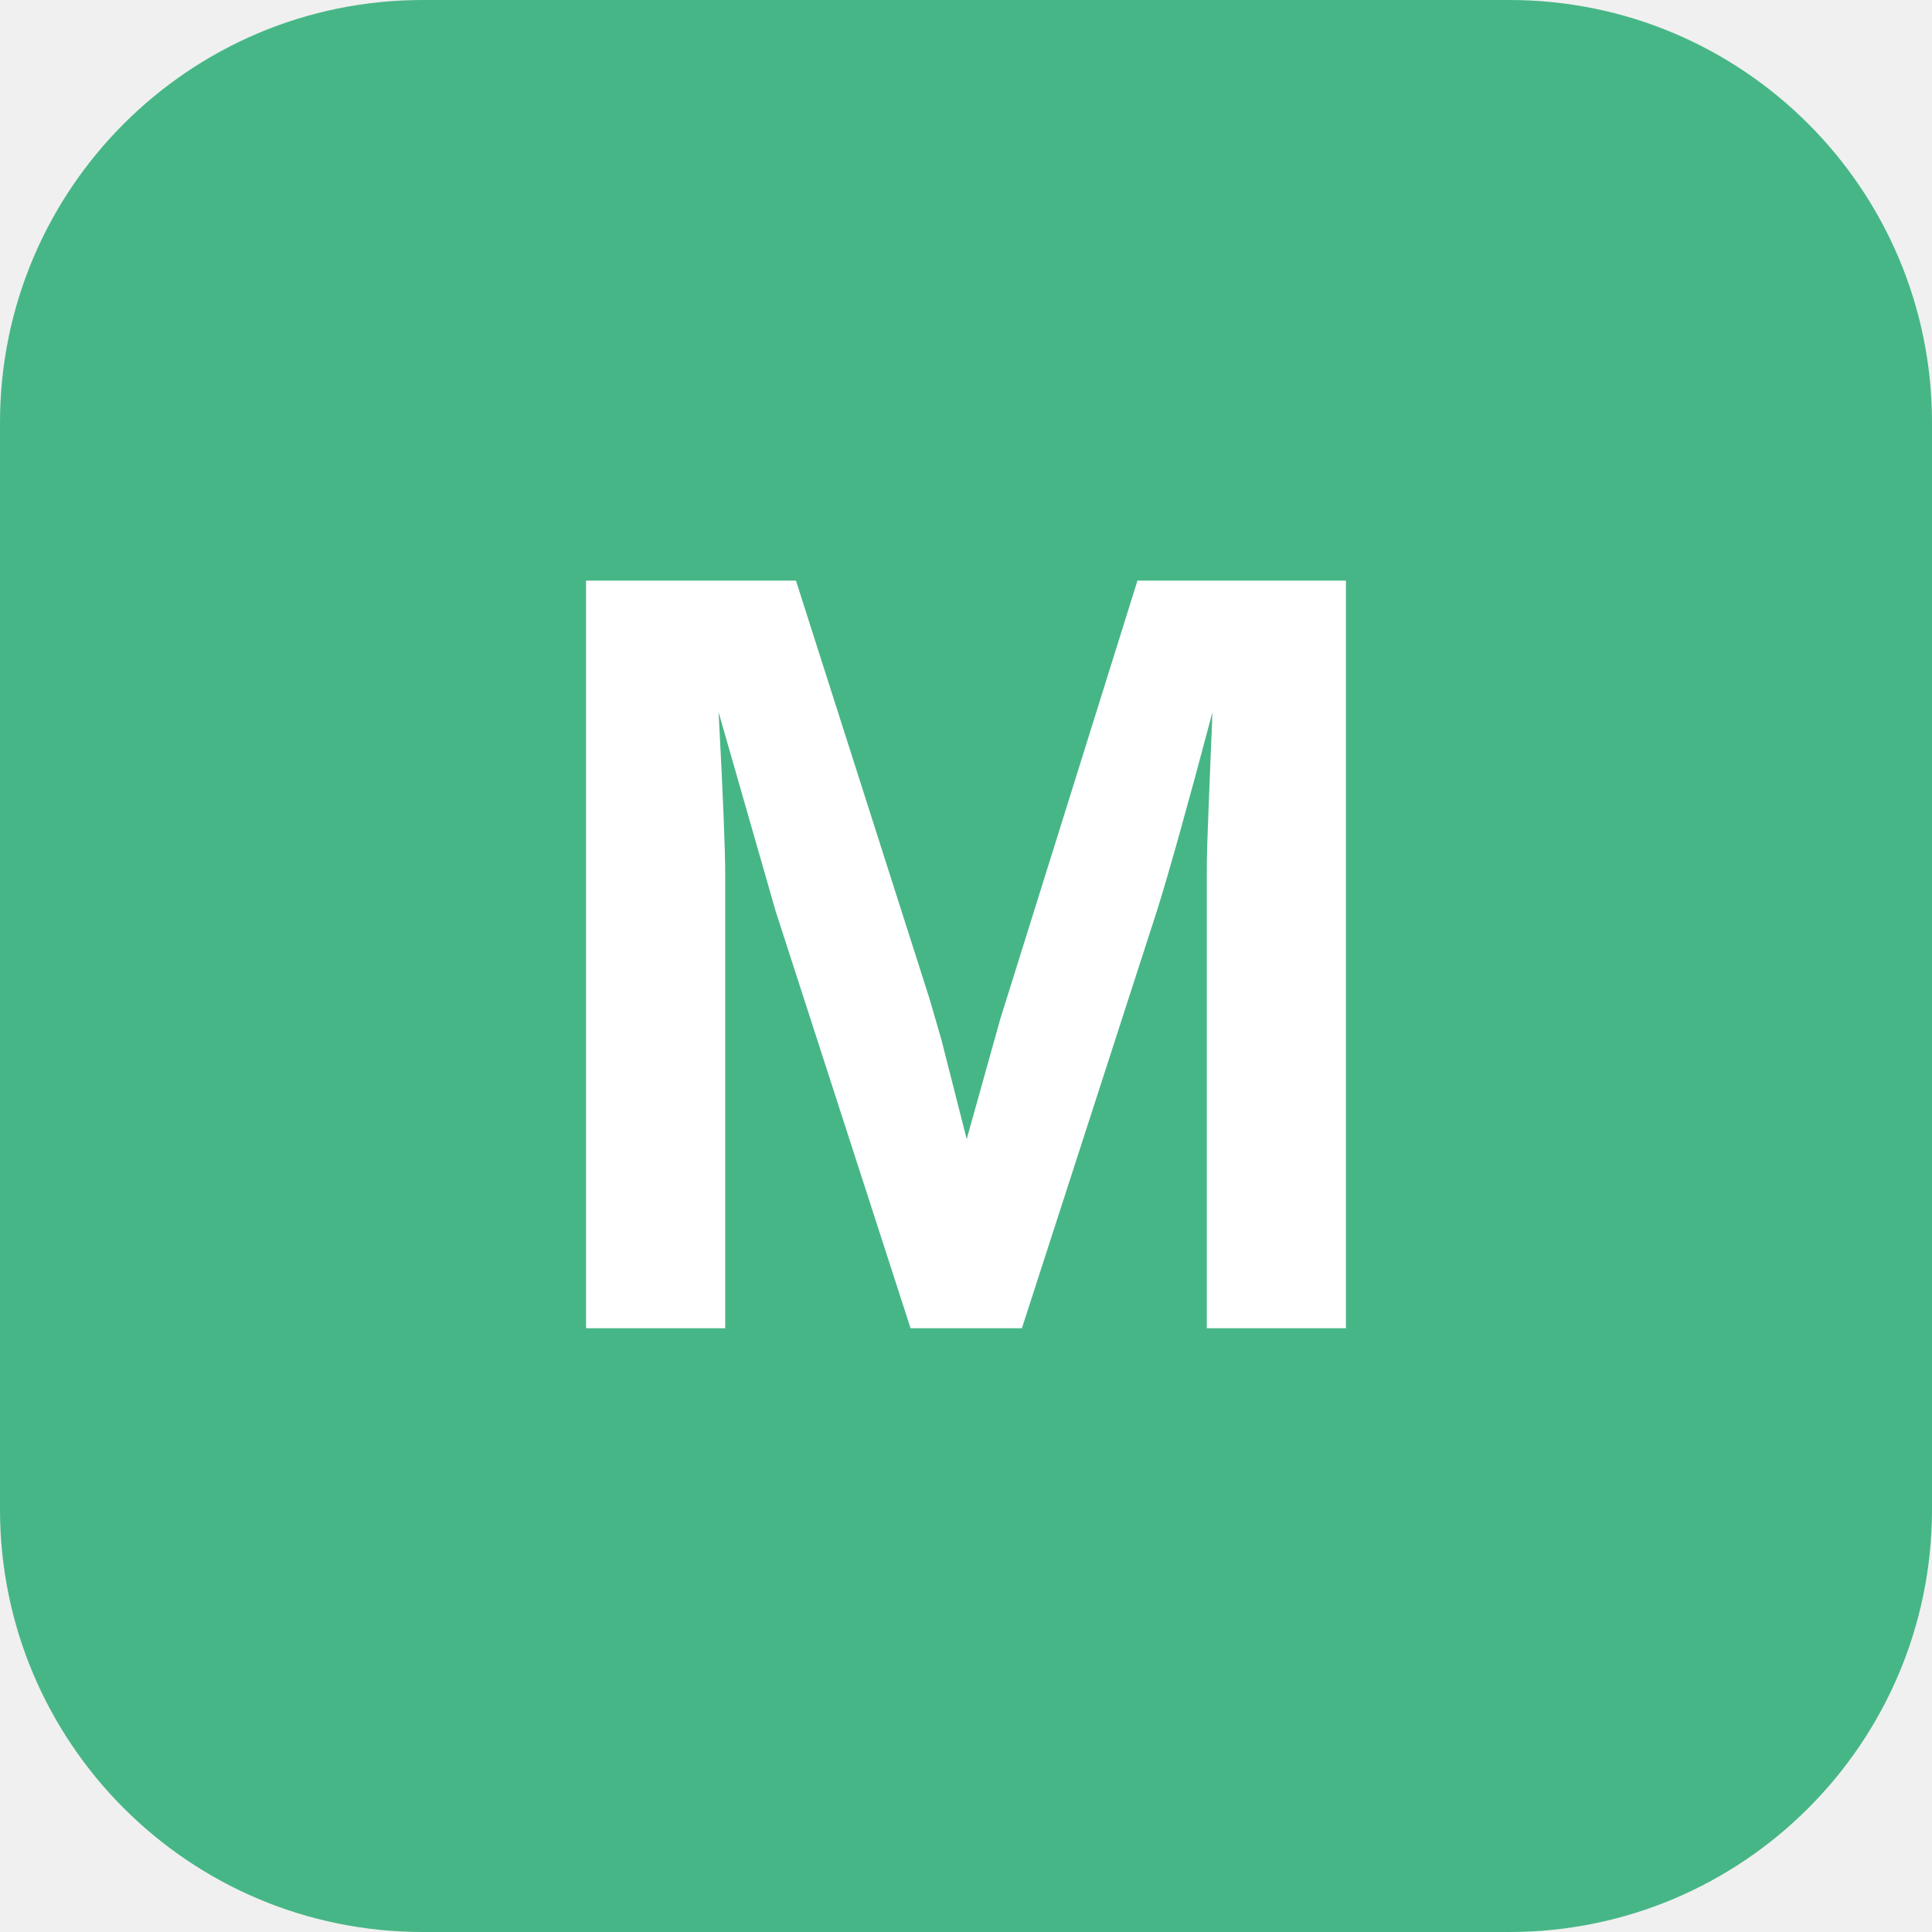
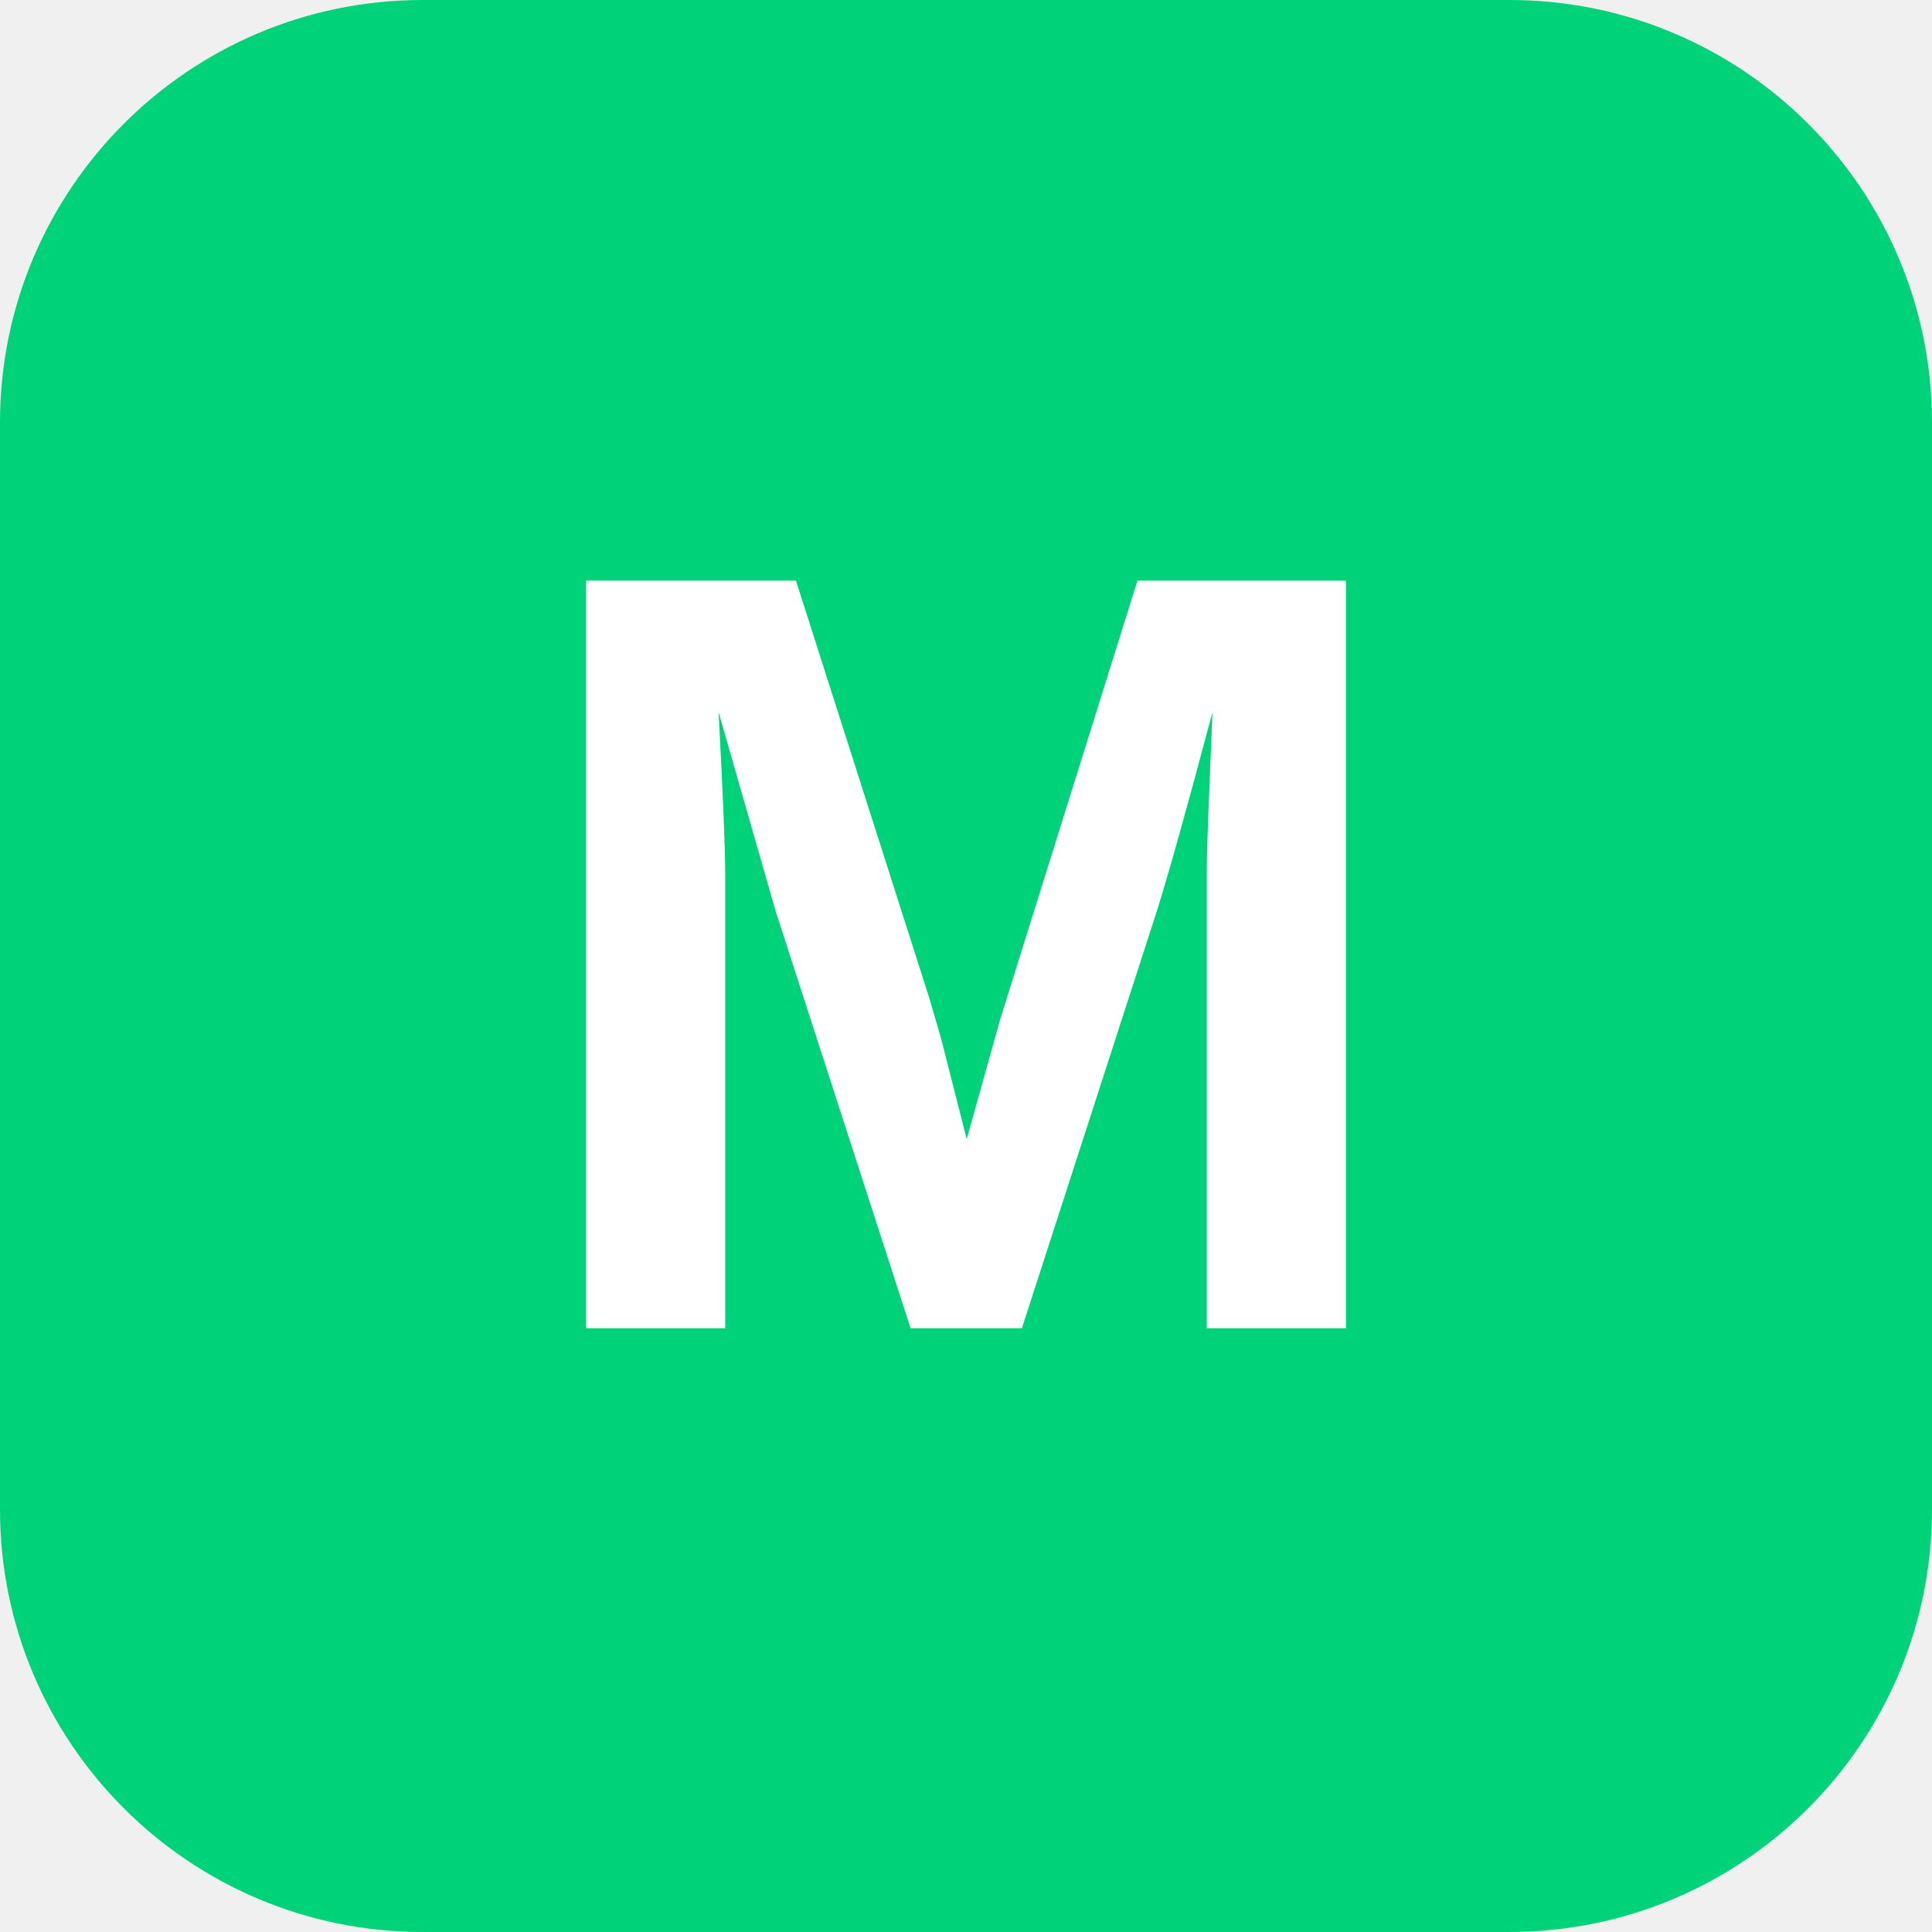
<svg xmlns="http://www.w3.org/2000/svg" viewBox="0 0 64 64">
-   <rect width="64" height="64" rx="14" fill="#47b686" />
+   <rect width="64" height="64" rx="14" fill="#00d27a" />
  <text x="32" y="44" font-family="Arial, sans-serif" font-weight="800" font-size="36" fill="#ffffff" text-anchor="middle">M</text>
</svg>
